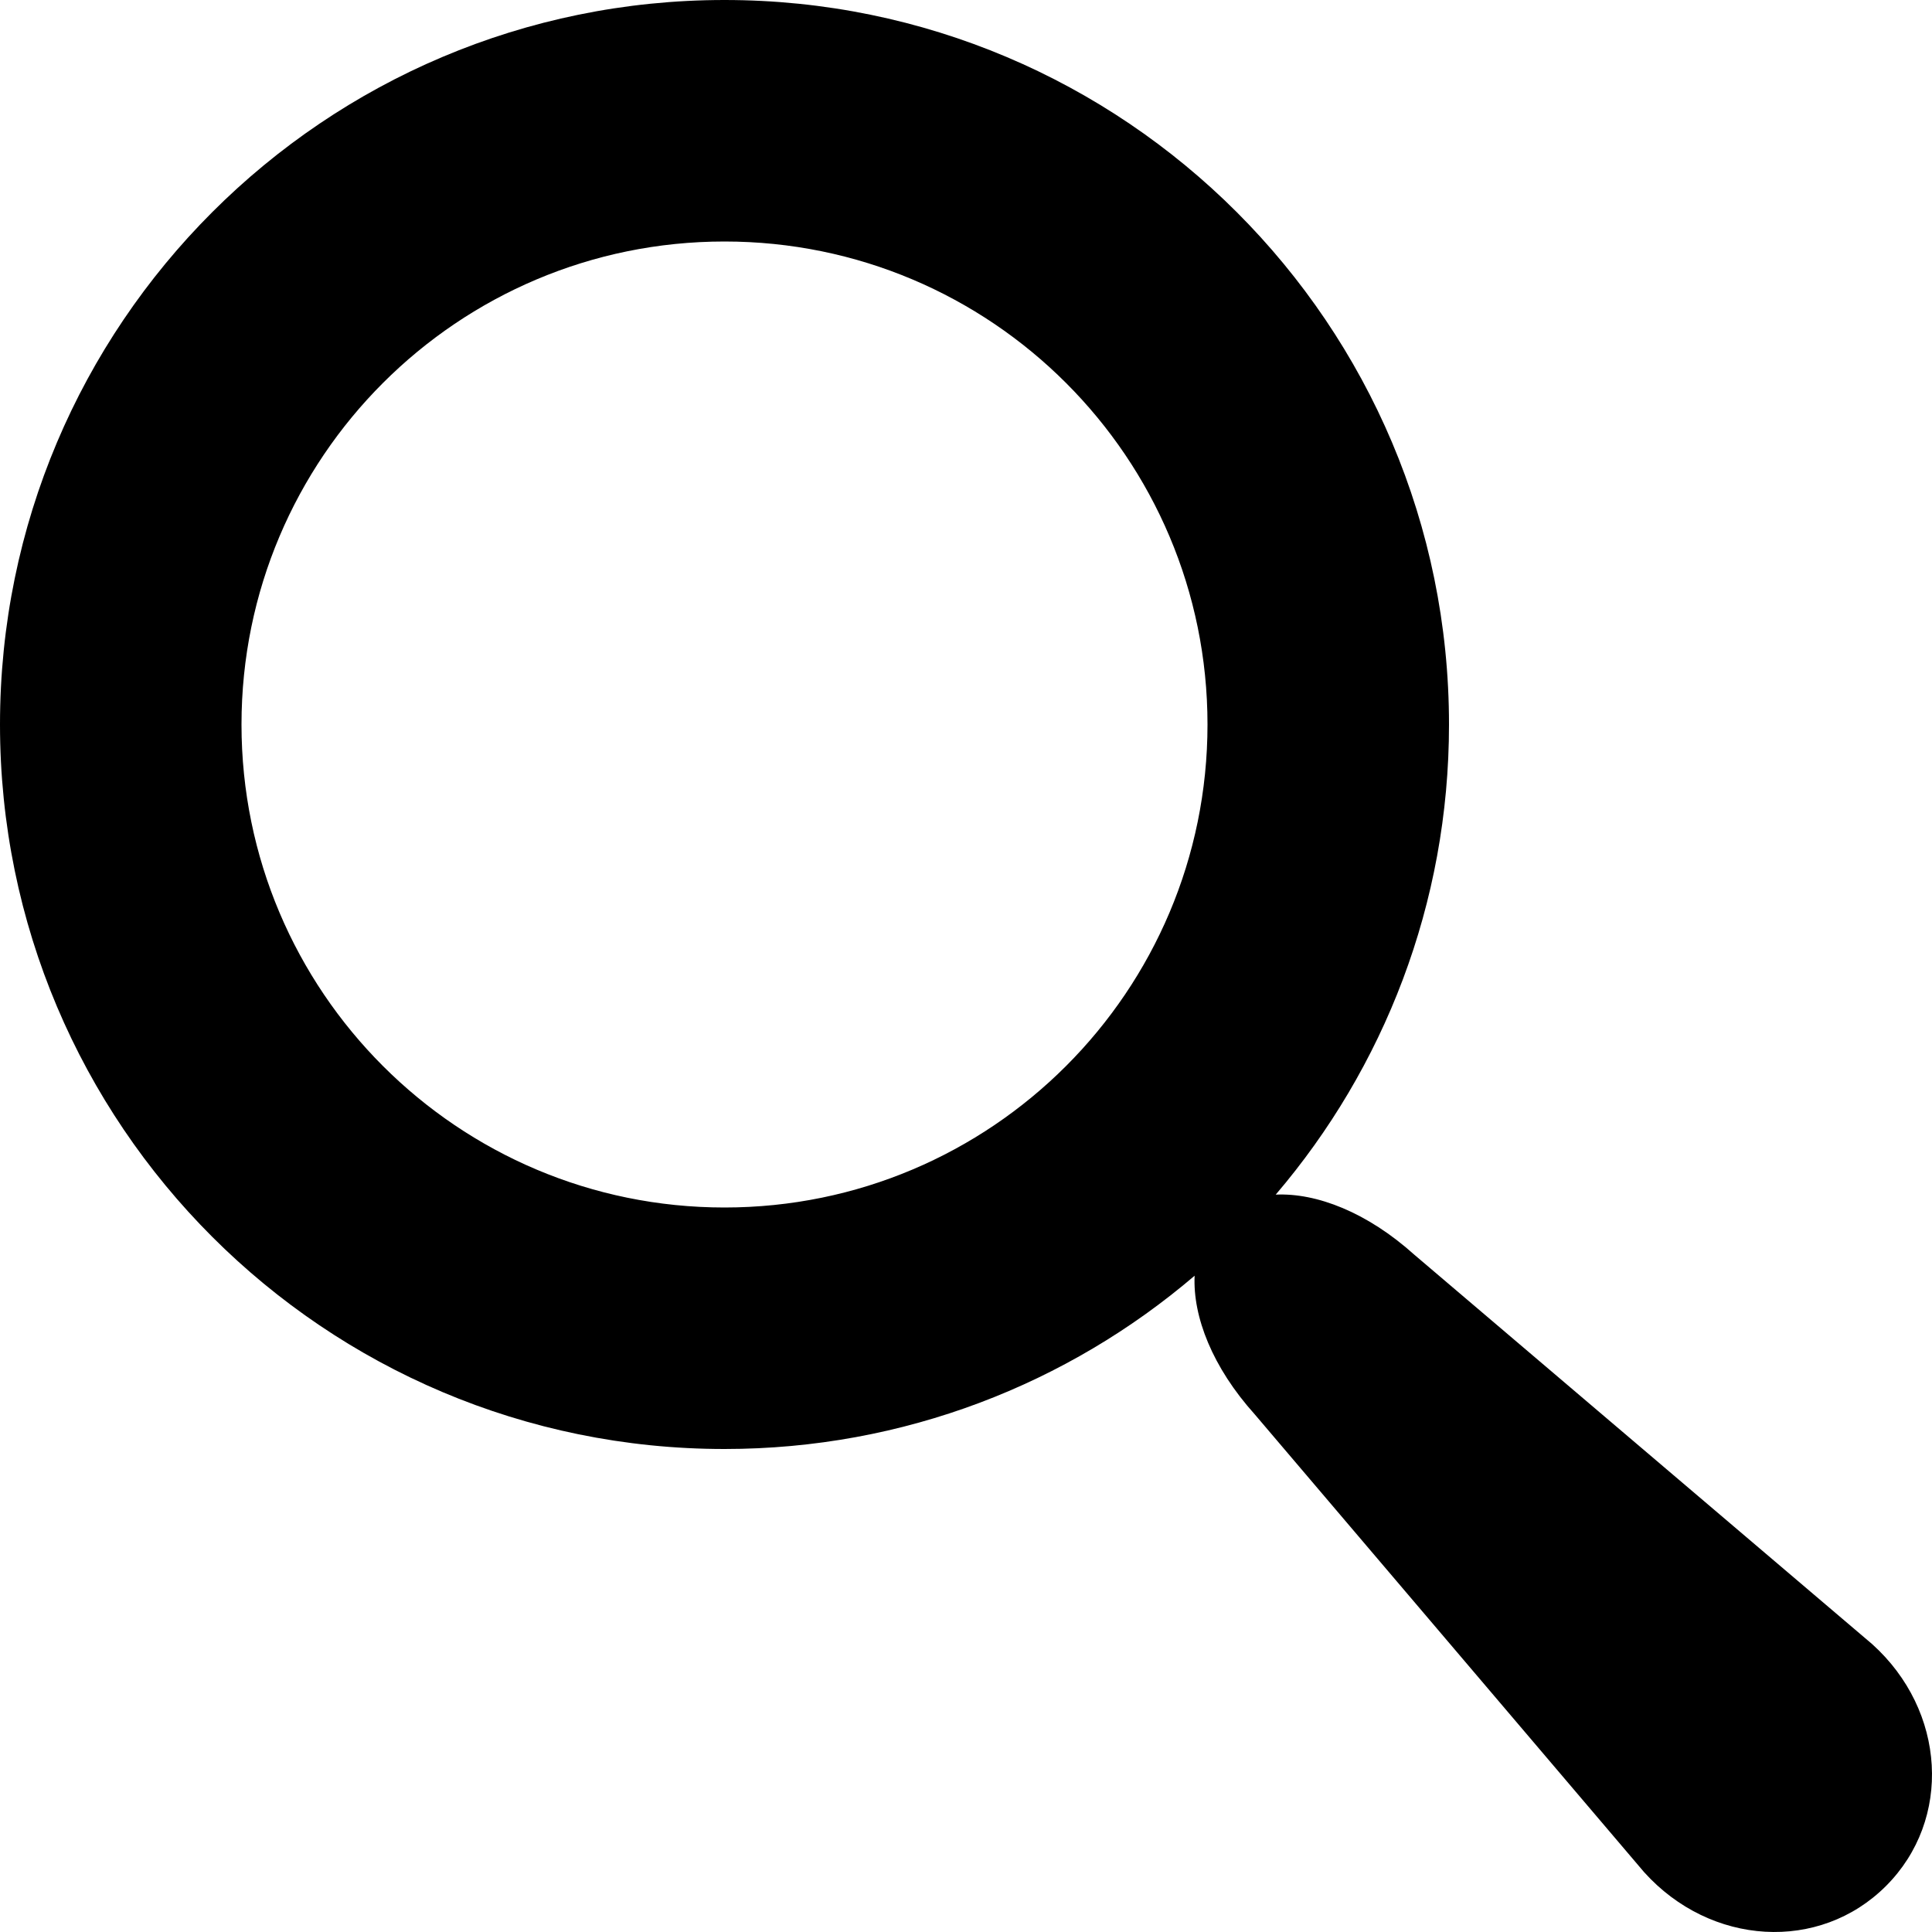
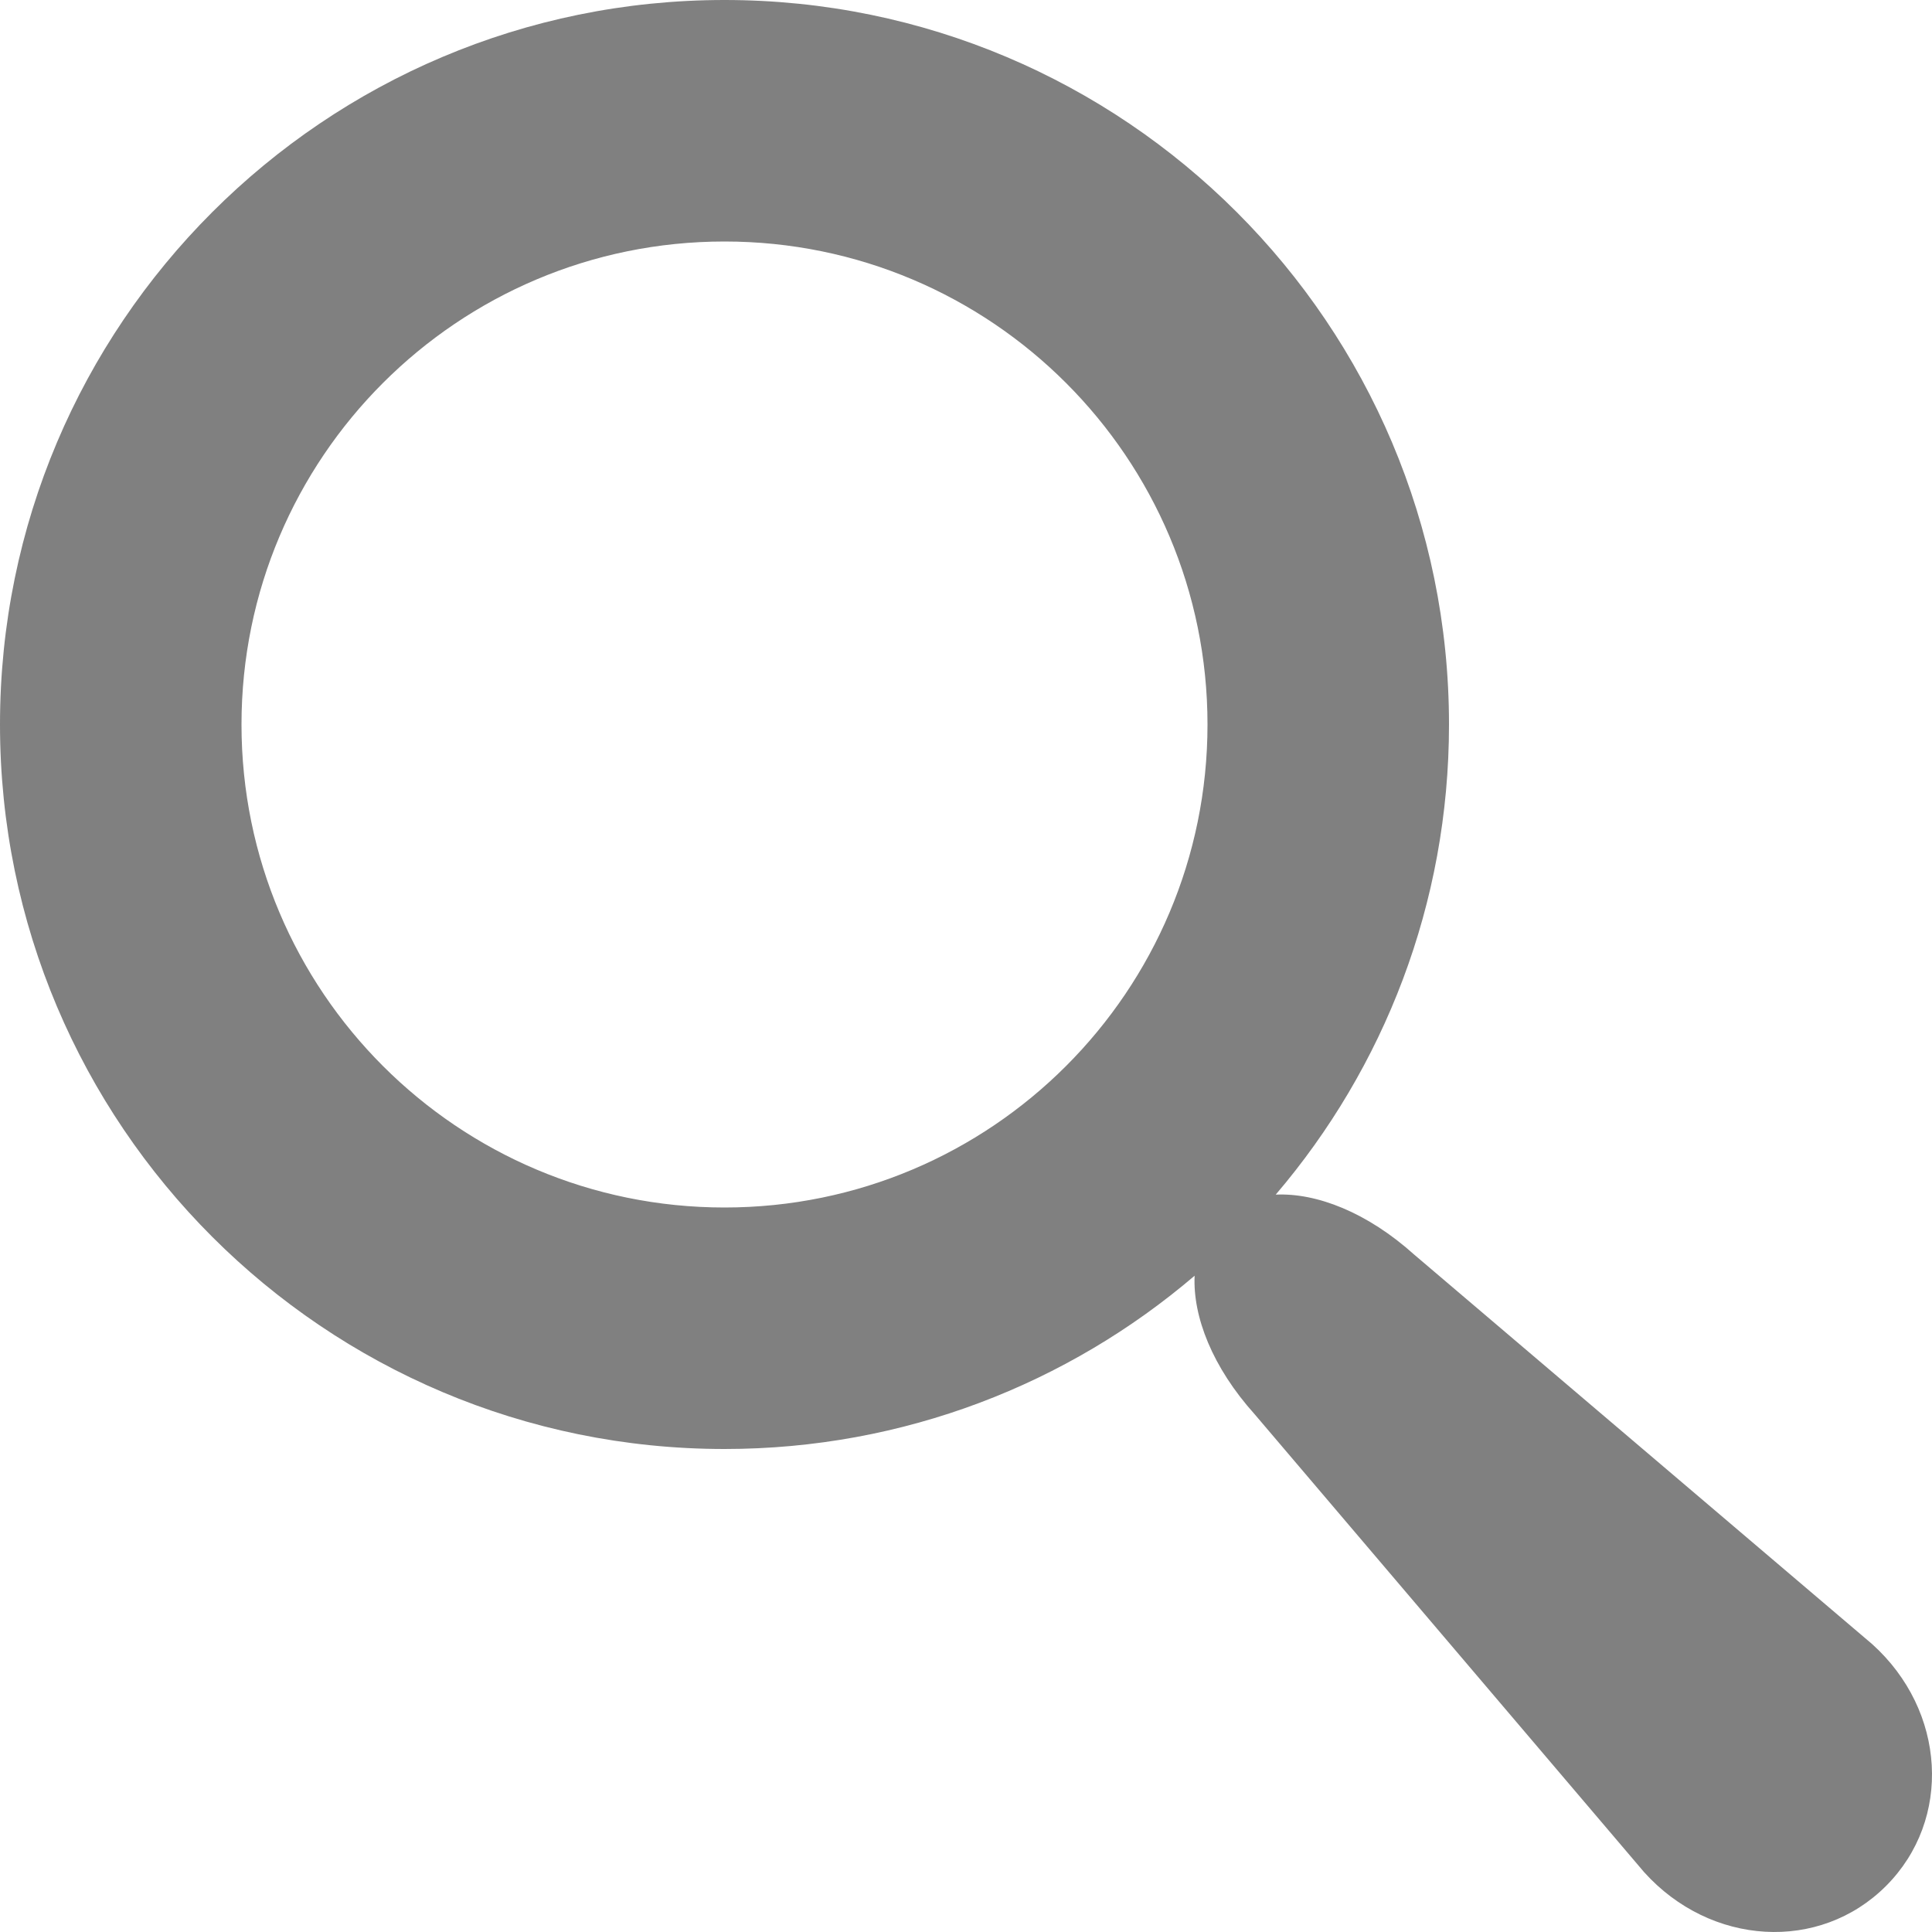
- <svg xmlns="http://www.w3.org/2000/svg" version="1.1" width="512" height="512" viewBox="0 0 512 512">
+ <svg xmlns="http://www.w3.org/2000/svg" version="1.1" width="512" height="512" viewBox="0 0 512 512" fill="gray">
  <g id="icomoon-ignore">
</g>
  <path d="M496.131 435.698l-121.276-103.147c-12.537-11.283-25.945-16.463-36.776-15.963 28.628-33.534 45.921-77.039 45.921-124.588 0-106.039-85.961-192-192-192s-192 85.961-192 192 85.961 192 192 192c47.549 0 91.054-17.293 124.588-45.922-0.5 10.831 4.68 24.239 15.963 36.776l103.147 121.276c17.661 19.623 46.511 21.277 64.11 3.678s15.946-46.449-3.677-64.11zM192 320c-70.692 0-128-57.308-128-128s57.308-128 128-128 128 57.308 128 128-57.307 128-128 128z" />
</svg>
